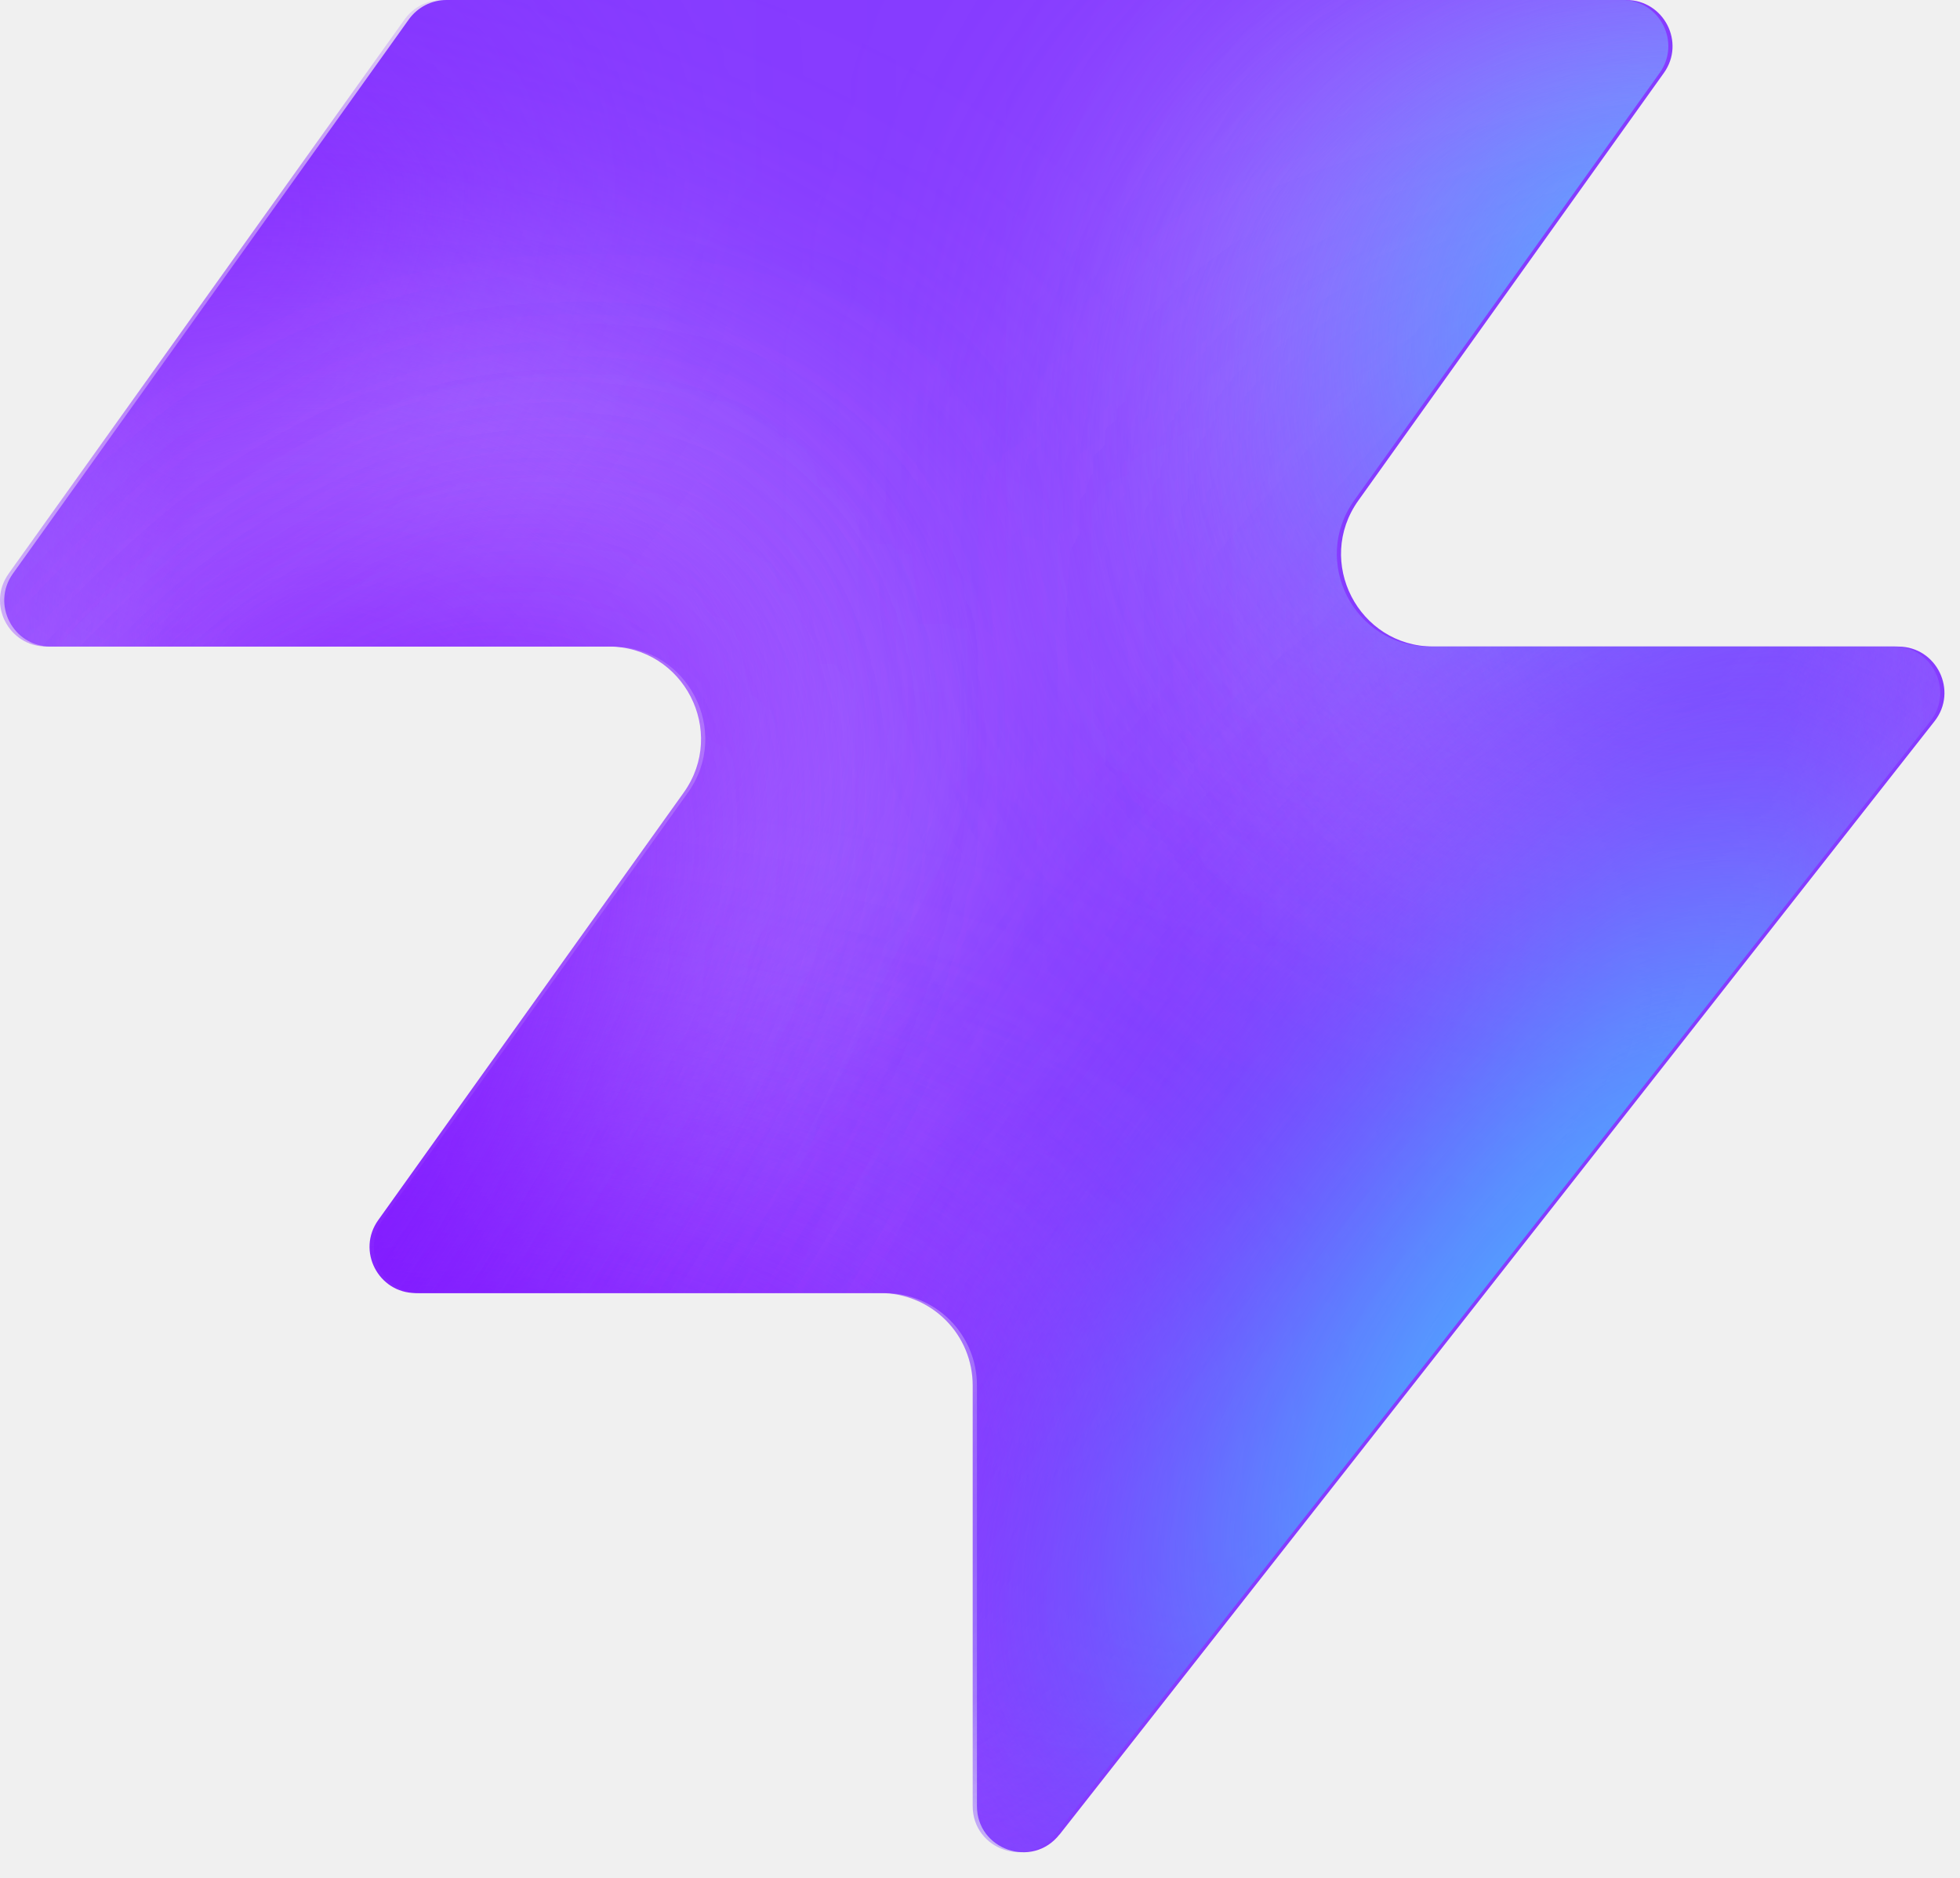
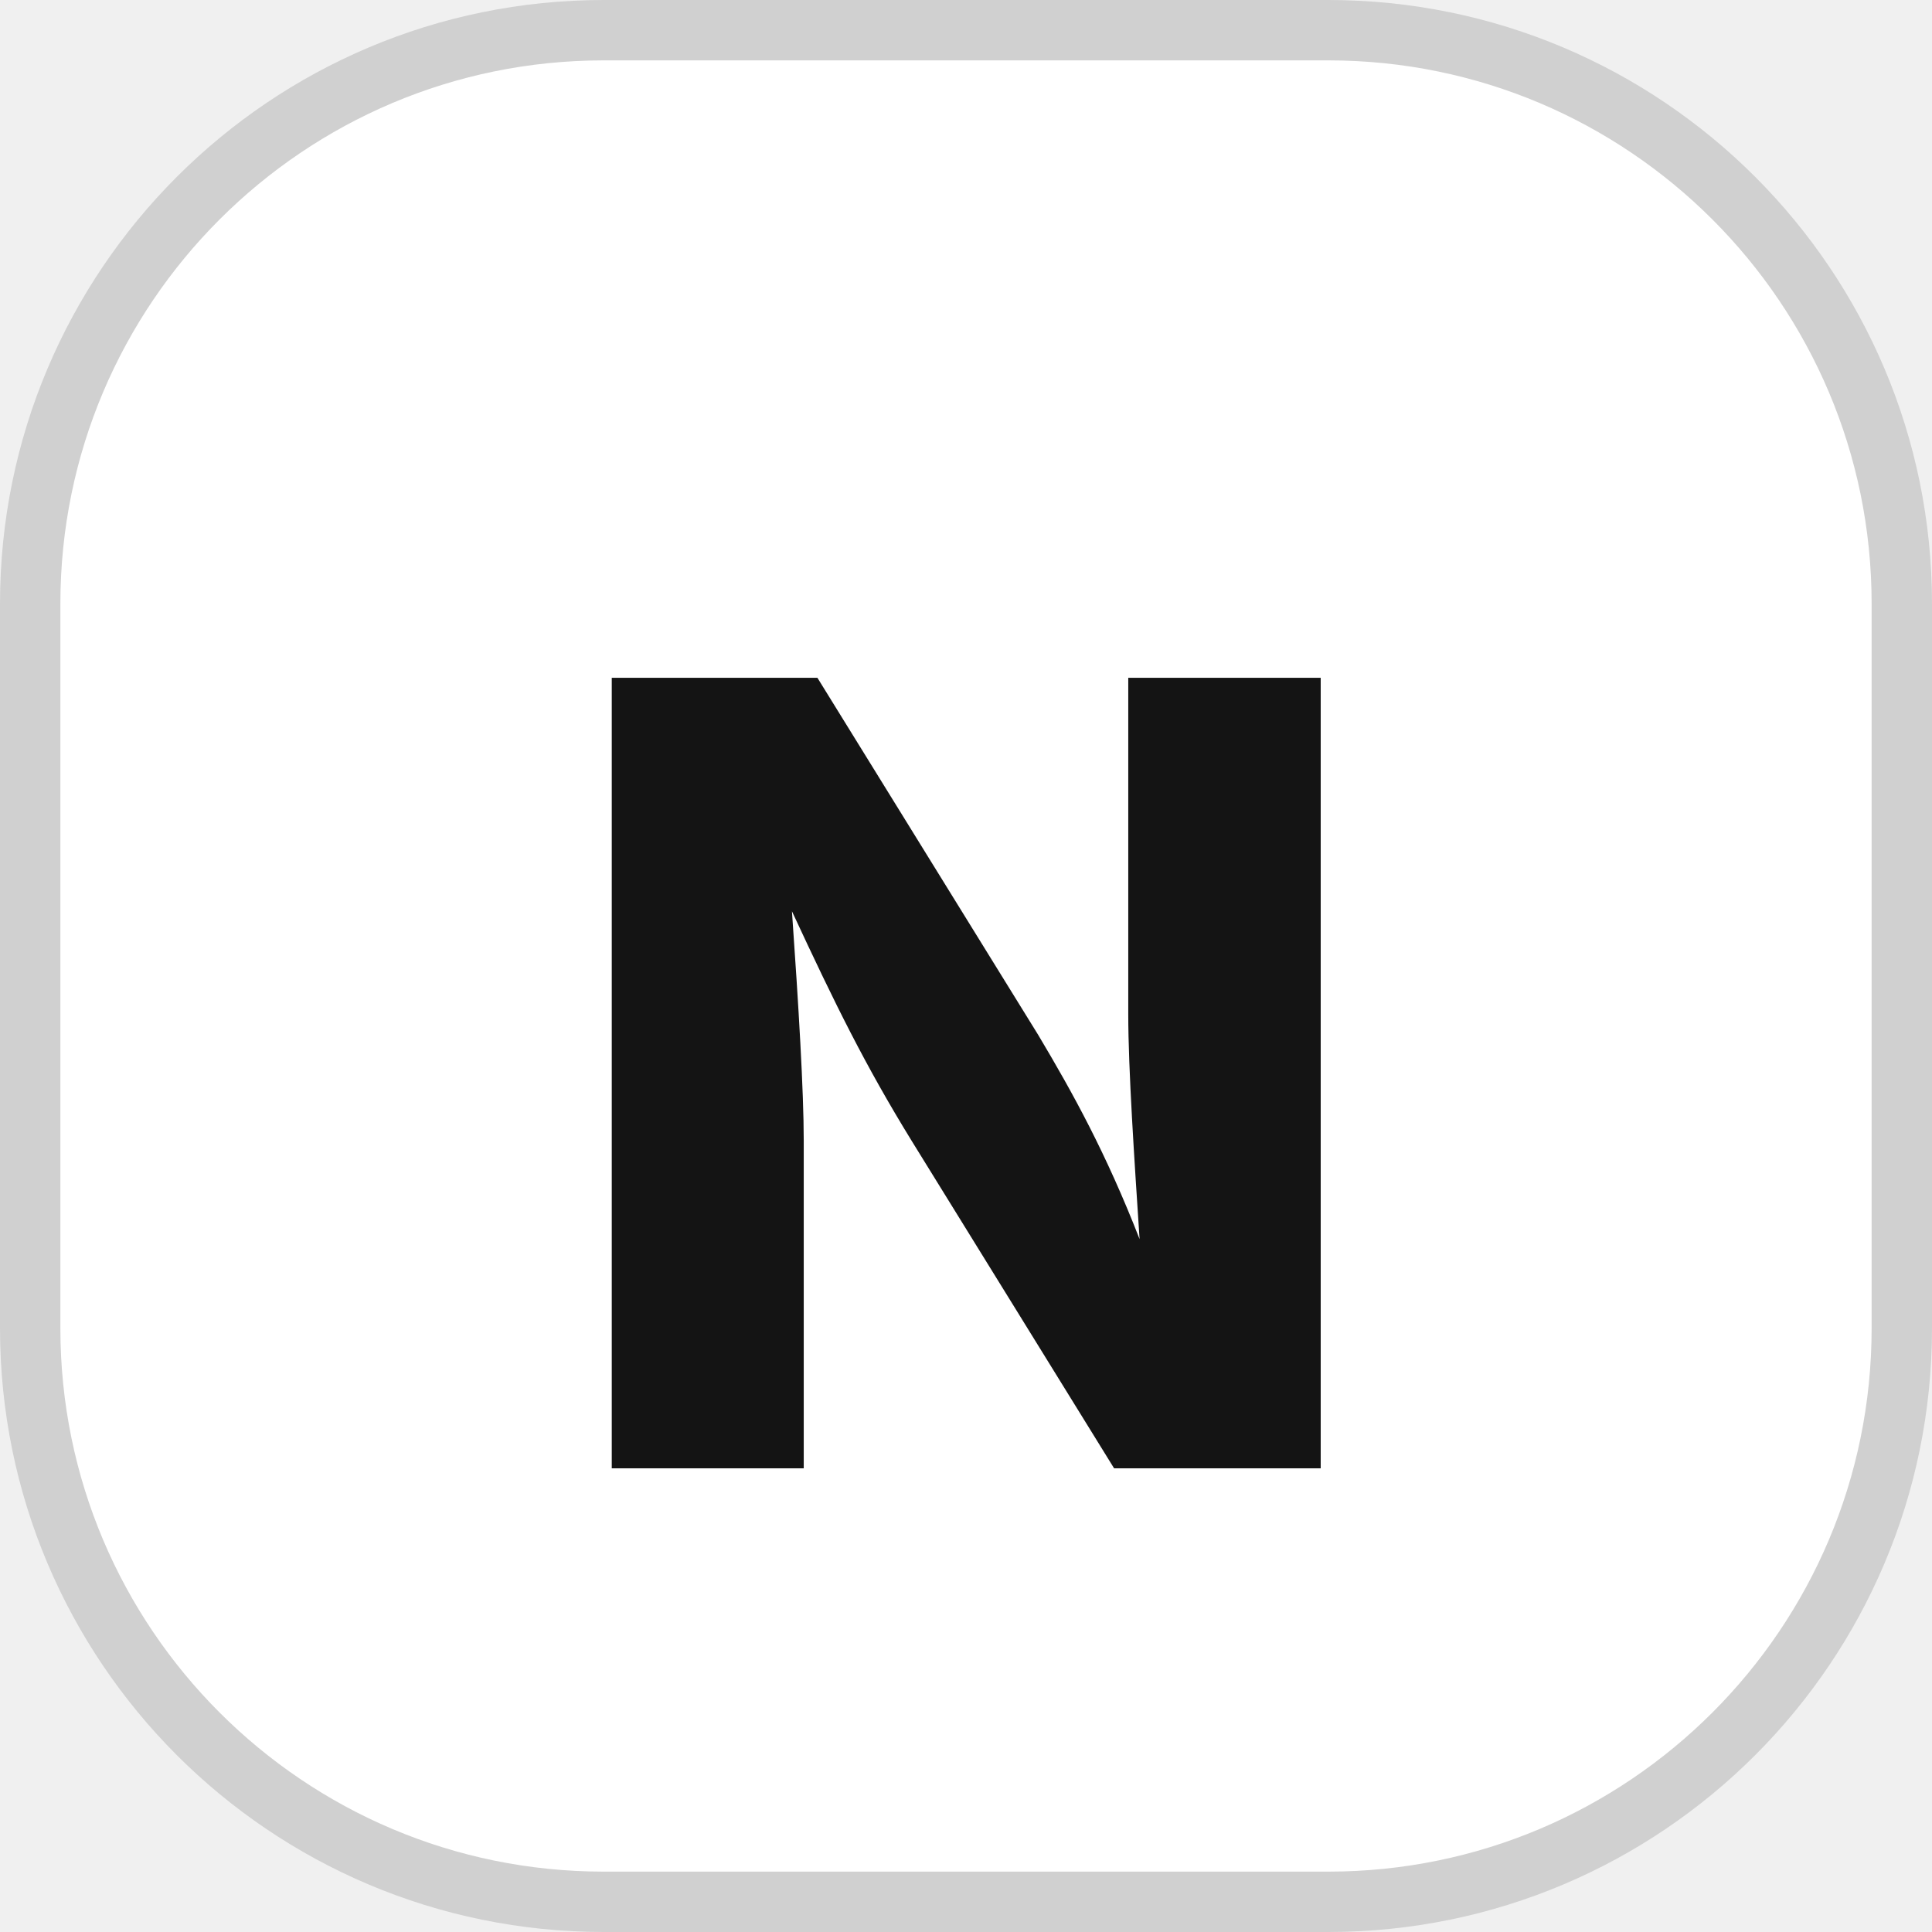
- <svg xmlns="http://www.w3.org/2000/svg" width="48" height="46" fill="none" viewBox="0 0 48 46">
-   <path fill="#863bff" d="M25.946 44.938c-.664.845-2.021.375-2.021-.698V33.937a2.26 2.26 0 0 0-2.262-2.262H10.287c-.92 0-1.456-1.04-.92-1.788l7.48-10.471c1.07-1.497 0-3.578-1.842-3.578H1.237c-.92 0-1.456-1.04-.92-1.788L10.013.474c.214-.297.556-.474.92-.474h28.894c.92 0 1.456 1.04.92 1.788l-7.48 10.471c-1.07 1.498 0 3.579 1.842 3.579h11.377c.943 0 1.473 1.088.89 1.83L25.947 44.94z" style="fill:#863bff;fill:color(display-p3 .525 .23 1);fill-opacity:1" />
-   <mask id="a" width="48" height="46" x="0" y="0" maskUnits="userSpaceOnUse" style="mask-type:alpha">
-     <path fill="#000" d="M25.842 44.938c-.664.844-2.021.375-2.021-.698V33.937a2.26 2.26 0 0 0-2.262-2.262H10.183c-.92 0-1.456-1.04-.92-1.788l7.48-10.471c1.07-1.498 0-3.579-1.842-3.579H1.133c-.92 0-1.456-1.04-.92-1.787L9.91.473c.214-.297.556-.474.92-.474h28.894c.92 0 1.456 1.04.92 1.788l-7.48 10.471c-1.07 1.498 0 3.578 1.842 3.578h11.377c.943 0 1.473 1.088.89 1.832L25.843 44.94z" style="fill:#000;fill-opacity:1" />
-   </mask>
-   <g mask="url(#a)">
-     <g filter="url(#b)">
-       <ellipse cx="5.508" cy="14.704" fill="#ede6ff" rx="5.508" ry="14.704" style="fill:#ede6ff;fill:color(display-p3 .927 .903 1);fill-opacity:1" transform="matrix(.00324 1 1 -.00324 -4.47 31.516)" />
-     </g>
-     <g filter="url(#c)">
-       <ellipse cx="10.399" cy="29.851" fill="#ede6ff" rx="10.399" ry="29.851" style="fill:#ede6ff;fill:color(display-p3 .927 .903 1);fill-opacity:1" transform="matrix(.00324 1 1 -.00324 -39.328 7.883)" />
-     </g>
-     <g filter="url(#d)">
-       <ellipse cx="5.508" cy="30.487" fill="#7e14ff" rx="5.508" ry="30.487" style="fill:#7e14ff;fill:color(display-p3 .492 .077 1);fill-opacity:1" transform="rotate(89.814 -25.913 -14.639)scale(1 -1)" />
-     </g>
-     <g filter="url(#e)">
-       <ellipse cx="5.508" cy="30.599" fill="#7e14ff" rx="5.508" ry="30.599" style="fill:#7e14ff;fill:color(display-p3 .492 .077 1);fill-opacity:1" transform="rotate(89.814 -32.644 -3.334)scale(1 -1)" />
-     </g>
-     <g filter="url(#f)">
-       <ellipse cx="5.508" cy="30.599" fill="#7e14ff" rx="5.508" ry="30.599" style="fill:#7e14ff;fill:color(display-p3 .492 .077 1);fill-opacity:1" transform="matrix(.00324 1 1 -.00324 -34.34 30.47)" />
-     </g>
-     <g filter="url(#g)">
-       <ellipse cx="14.072" cy="22.078" fill="#ede6ff" rx="14.072" ry="22.078" style="fill:#ede6ff;fill:color(display-p3 .927 .903 1);fill-opacity:1" transform="rotate(93.35 24.506 48.493)scale(-1 1)" />
-     </g>
-     <g filter="url(#h)">
-       <ellipse cx="3.47" cy="21.501" fill="#7e14ff" rx="3.47" ry="21.501" style="fill:#7e14ff;fill:color(display-p3 .492 .077 1);fill-opacity:1" transform="rotate(89.009 28.708 47.59)scale(-1 1)" />
-     </g>
-     <g filter="url(#i)">
-       <ellipse cx="3.47" cy="21.501" fill="#7e14ff" rx="3.47" ry="21.501" style="fill:#7e14ff;fill:color(display-p3 .492 .077 1);fill-opacity:1" transform="rotate(89.009 28.708 47.59)scale(-1 1)" />
-     </g>
-     <g filter="url(#j)">
-       <ellipse cx=".387" cy="8.972" fill="#7e14ff" rx="4.407" ry="29.108" style="fill:#7e14ff;fill:color(display-p3 .492 .077 1);fill-opacity:1" transform="rotate(39.51 .387 8.972)" />
-     </g>
-     <g filter="url(#k)">
-       <ellipse cx="47.523" cy="-6.092" fill="#7e14ff" rx="4.407" ry="29.108" style="fill:#7e14ff;fill:color(display-p3 .492 .077 1);fill-opacity:1" transform="rotate(37.892 47.523 -6.092)" />
-     </g>
-     <g filter="url(#l)">
-       <ellipse cx="41.412" cy="6.333" fill="#47bfff" rx="5.971" ry="9.665" style="fill:#47bfff;fill:color(display-p3 .28 .748 1);fill-opacity:1" transform="rotate(37.892 41.412 6.333)" />
-     </g>
-     <g filter="url(#m)">
-       <ellipse cx="-1.879" cy="38.332" fill="#7e14ff" rx="4.407" ry="29.108" style="fill:#7e14ff;fill:color(display-p3 .492 .077 1);fill-opacity:1" transform="rotate(37.892 -1.88 38.332)" />
-     </g>
-     <g filter="url(#n)">
-       <ellipse cx="-1.879" cy="38.332" fill="#7e14ff" rx="4.407" ry="29.108" style="fill:#7e14ff;fill:color(display-p3 .492 .077 1);fill-opacity:1" transform="rotate(37.892 -1.88 38.332)" />
-     </g>
-     <g filter="url(#o)">
-       <ellipse cx="35.651" cy="29.907" fill="#7e14ff" rx="4.407" ry="29.108" style="fill:#7e14ff;fill:color(display-p3 .492 .077 1);fill-opacity:1" transform="rotate(37.892 35.651 29.907)" />
-     </g>
-     <g filter="url(#p)">
-       <ellipse cx="38.418" cy="32.4" fill="#47bfff" rx="5.971" ry="15.297" style="fill:#47bfff;fill:color(display-p3 .28 .748 1);fill-opacity:1" transform="rotate(37.892 38.418 32.4)" />
-     </g>
-   </g>
-   <defs>
-     <filter id="b" width="60.045" height="41.654" x="-19.77" y="16.149" color-interpolation-filters="sRGB" filterUnits="userSpaceOnUse">
-       <feFlood flood-opacity="0" result="BackgroundImageFix" />
-       <feBlend in="SourceGraphic" in2="BackgroundImageFix" result="shape" />
-       <feGaussianBlur result="effect1_foregroundBlur_2002_17158" stdDeviation="7.659" />
-     </filter>
-     <filter id="c" width="90.34" height="51.437" x="-54.613" y="-7.533" color-interpolation-filters="sRGB" filterUnits="userSpaceOnUse">
-       <feFlood flood-opacity="0" result="BackgroundImageFix" />
-       <feBlend in="SourceGraphic" in2="BackgroundImageFix" result="shape" />
-       <feGaussianBlur result="effect1_foregroundBlur_2002_17158" stdDeviation="7.659" />
-     </filter>
-     <filter id="d" width="79.355" height="29.4" x="-49.64" y="2.03" color-interpolation-filters="sRGB" filterUnits="userSpaceOnUse">
-       <feFlood flood-opacity="0" result="BackgroundImageFix" />
-       <feBlend in="SourceGraphic" in2="BackgroundImageFix" result="shape" />
-       <feGaussianBlur result="effect1_foregroundBlur_2002_17158" stdDeviation="4.596" />
-     </filter>
-     <filter id="e" width="79.579" height="29.4" x="-45.045" y="20.029" color-interpolation-filters="sRGB" filterUnits="userSpaceOnUse">
-       <feFlood flood-opacity="0" result="BackgroundImageFix" />
-       <feBlend in="SourceGraphic" in2="BackgroundImageFix" result="shape" />
-       <feGaussianBlur result="effect1_foregroundBlur_2002_17158" stdDeviation="4.596" />
-     </filter>
-     <filter id="f" width="79.579" height="29.4" x="-43.513" y="21.178" color-interpolation-filters="sRGB" filterUnits="userSpaceOnUse">
-       <feFlood flood-opacity="0" result="BackgroundImageFix" />
-       <feBlend in="SourceGraphic" in2="BackgroundImageFix" result="shape" />
-       <feGaussianBlur result="effect1_foregroundBlur_2002_17158" stdDeviation="4.596" />
-     </filter>
-     <filter id="g" width="74.749" height="58.852" x="15.756" y="-17.901" color-interpolation-filters="sRGB" filterUnits="userSpaceOnUse">
-       <feFlood flood-opacity="0" result="BackgroundImageFix" />
-       <feBlend in="SourceGraphic" in2="BackgroundImageFix" result="shape" />
-       <feGaussianBlur result="effect1_foregroundBlur_2002_17158" stdDeviation="7.659" />
-     </filter>
-     <filter id="h" width="61.377" height="25.362" x="23.548" y="2.284" color-interpolation-filters="sRGB" filterUnits="userSpaceOnUse">
-       <feFlood flood-opacity="0" result="BackgroundImageFix" />
-       <feBlend in="SourceGraphic" in2="BackgroundImageFix" result="shape" />
-       <feGaussianBlur result="effect1_foregroundBlur_2002_17158" stdDeviation="4.596" />
-     </filter>
-     <filter id="i" width="61.377" height="25.362" x="23.548" y="2.284" color-interpolation-filters="sRGB" filterUnits="userSpaceOnUse">
-       <feFlood flood-opacity="0" result="BackgroundImageFix" />
-       <feBlend in="SourceGraphic" in2="BackgroundImageFix" result="shape" />
-       <feGaussianBlur result="effect1_foregroundBlur_2002_17158" stdDeviation="4.596" />
-     </filter>
-     <filter id="j" width="56.045" height="63.649" x="-27.636" y="-22.853" color-interpolation-filters="sRGB" filterUnits="userSpaceOnUse">
-       <feFlood flood-opacity="0" result="BackgroundImageFix" />
-       <feBlend in="SourceGraphic" in2="BackgroundImageFix" result="shape" />
-       <feGaussianBlur result="effect1_foregroundBlur_2002_17158" stdDeviation="4.596" />
-     </filter>
-     <filter id="k" width="54.814" height="64.646" x="20.116" y="-38.415" color-interpolation-filters="sRGB" filterUnits="userSpaceOnUse">
-       <feFlood flood-opacity="0" result="BackgroundImageFix" />
-       <feBlend in="SourceGraphic" in2="BackgroundImageFix" result="shape" />
-       <feGaussianBlur result="effect1_foregroundBlur_2002_17158" stdDeviation="4.596" />
-     </filter>
-     <filter id="l" width="33.541" height="35.313" x="24.641" y="-11.323" color-interpolation-filters="sRGB" filterUnits="userSpaceOnUse">
-       <feFlood flood-opacity="0" result="BackgroundImageFix" />
-       <feBlend in="SourceGraphic" in2="BackgroundImageFix" result="shape" />
-       <feGaussianBlur result="effect1_foregroundBlur_2002_17158" stdDeviation="4.596" />
-     </filter>
-     <filter id="m" width="54.814" height="64.646" x="-29.286" y="6.009" color-interpolation-filters="sRGB" filterUnits="userSpaceOnUse">
-       <feFlood flood-opacity="0" result="BackgroundImageFix" />
-       <feBlend in="SourceGraphic" in2="BackgroundImageFix" result="shape" />
-       <feGaussianBlur result="effect1_foregroundBlur_2002_17158" stdDeviation="4.596" />
-     </filter>
-     <filter id="n" width="54.814" height="64.646" x="-29.286" y="6.009" color-interpolation-filters="sRGB" filterUnits="userSpaceOnUse">
-       <feFlood flood-opacity="0" result="BackgroundImageFix" />
-       <feBlend in="SourceGraphic" in2="BackgroundImageFix" result="shape" />
-       <feGaussianBlur result="effect1_foregroundBlur_2002_17158" stdDeviation="4.596" />
-     </filter>
-     <filter id="o" width="54.814" height="64.646" x="8.244" y="-2.416" color-interpolation-filters="sRGB" filterUnits="userSpaceOnUse">
-       <feFlood flood-opacity="0" result="BackgroundImageFix" />
-       <feBlend in="SourceGraphic" in2="BackgroundImageFix" result="shape" />
-       <feGaussianBlur result="effect1_foregroundBlur_2002_17158" stdDeviation="4.596" />
-     </filter>
-     <filter id="p" width="39.409" height="43.623" x="18.713" y="10.588" color-interpolation-filters="sRGB" filterUnits="userSpaceOnUse">
-       <feFlood flood-opacity="0" result="BackgroundImageFix" />
-       <feBlend in="SourceGraphic" in2="BackgroundImageFix" result="shape" />
-       <feGaussianBlur result="effect1_foregroundBlur_2002_17158" stdDeviation="4.596" />
-     </filter>
-   </defs>
+ <svg xmlns="http://www.w3.org/2000/svg" viewBox="0 0 64 64" width="64" height="64">
+   <rect x="1" y="1" width="62" height="62" rx="19" ry="19" fill="#ffffff" stroke="#d0d0d0" stroke-width="2" />
+   <text x="32" y="35" fill="#141414" font-family="-apple-system, BlinkMacSystemFont, 'Segoe UI', Inter, Roboto, sans-serif" font-size="36" font-weight="800" text-anchor="middle" dominant-baseline="middle">N</text>
</svg>
